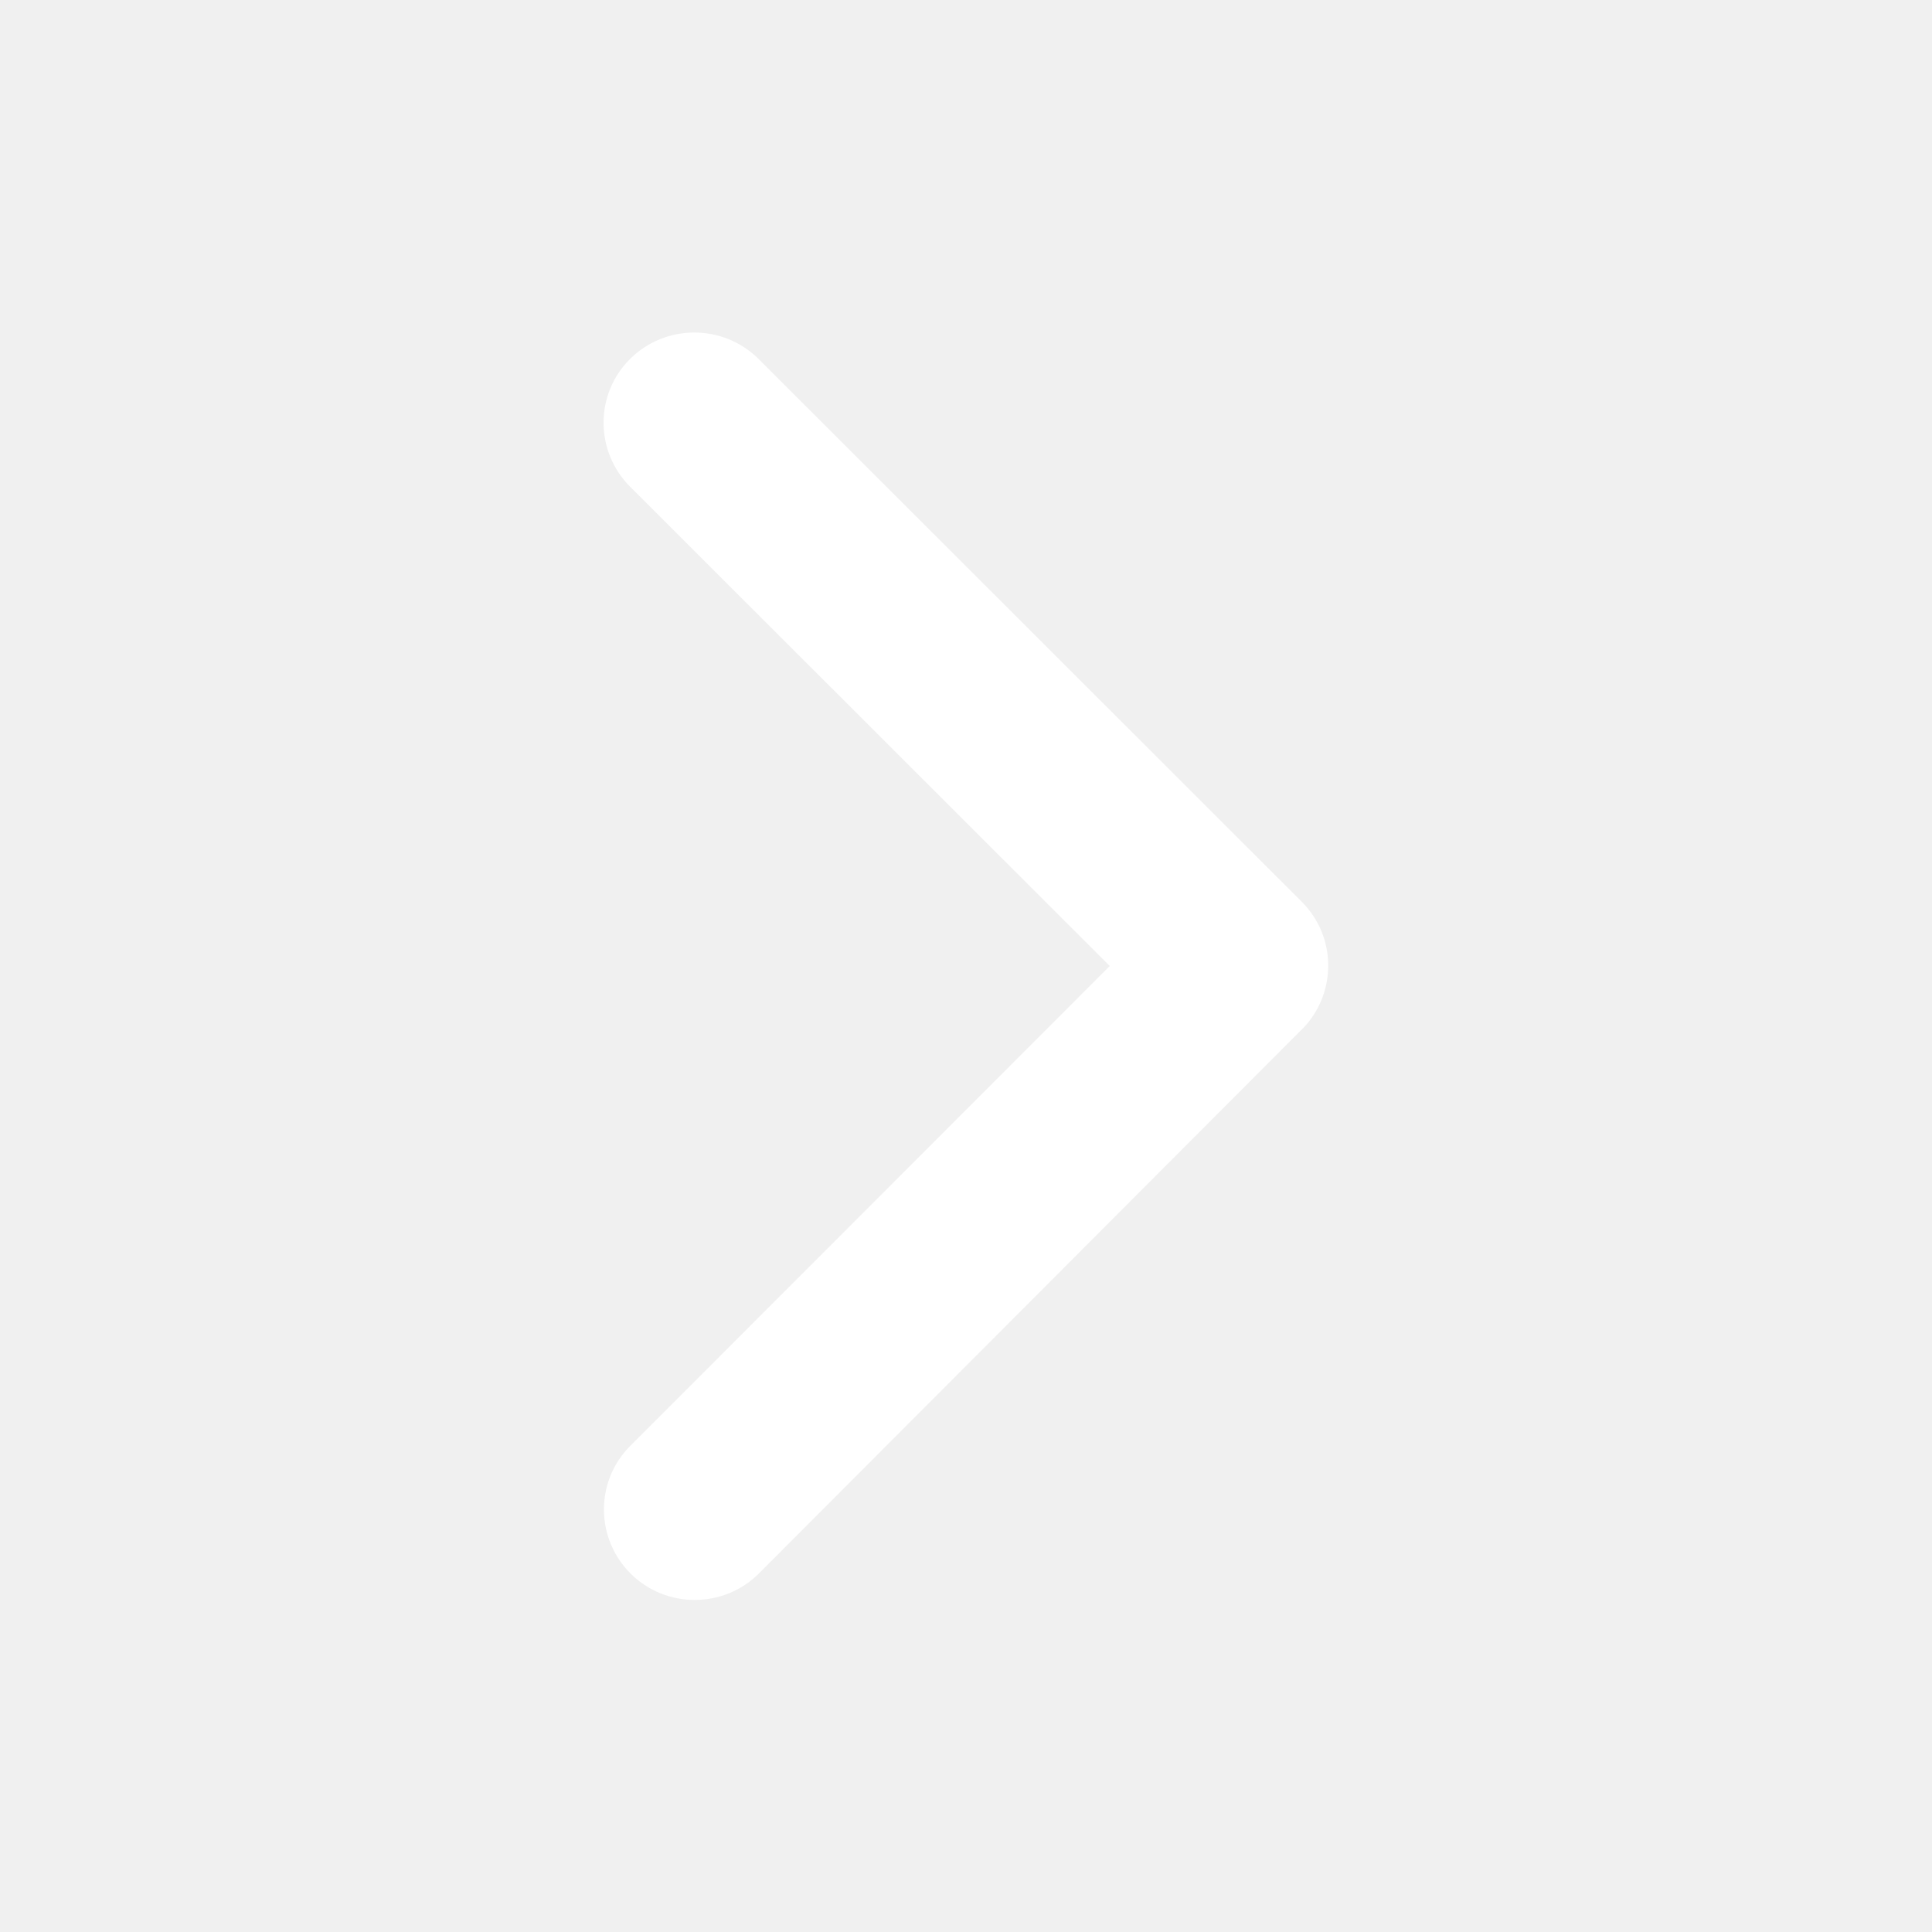
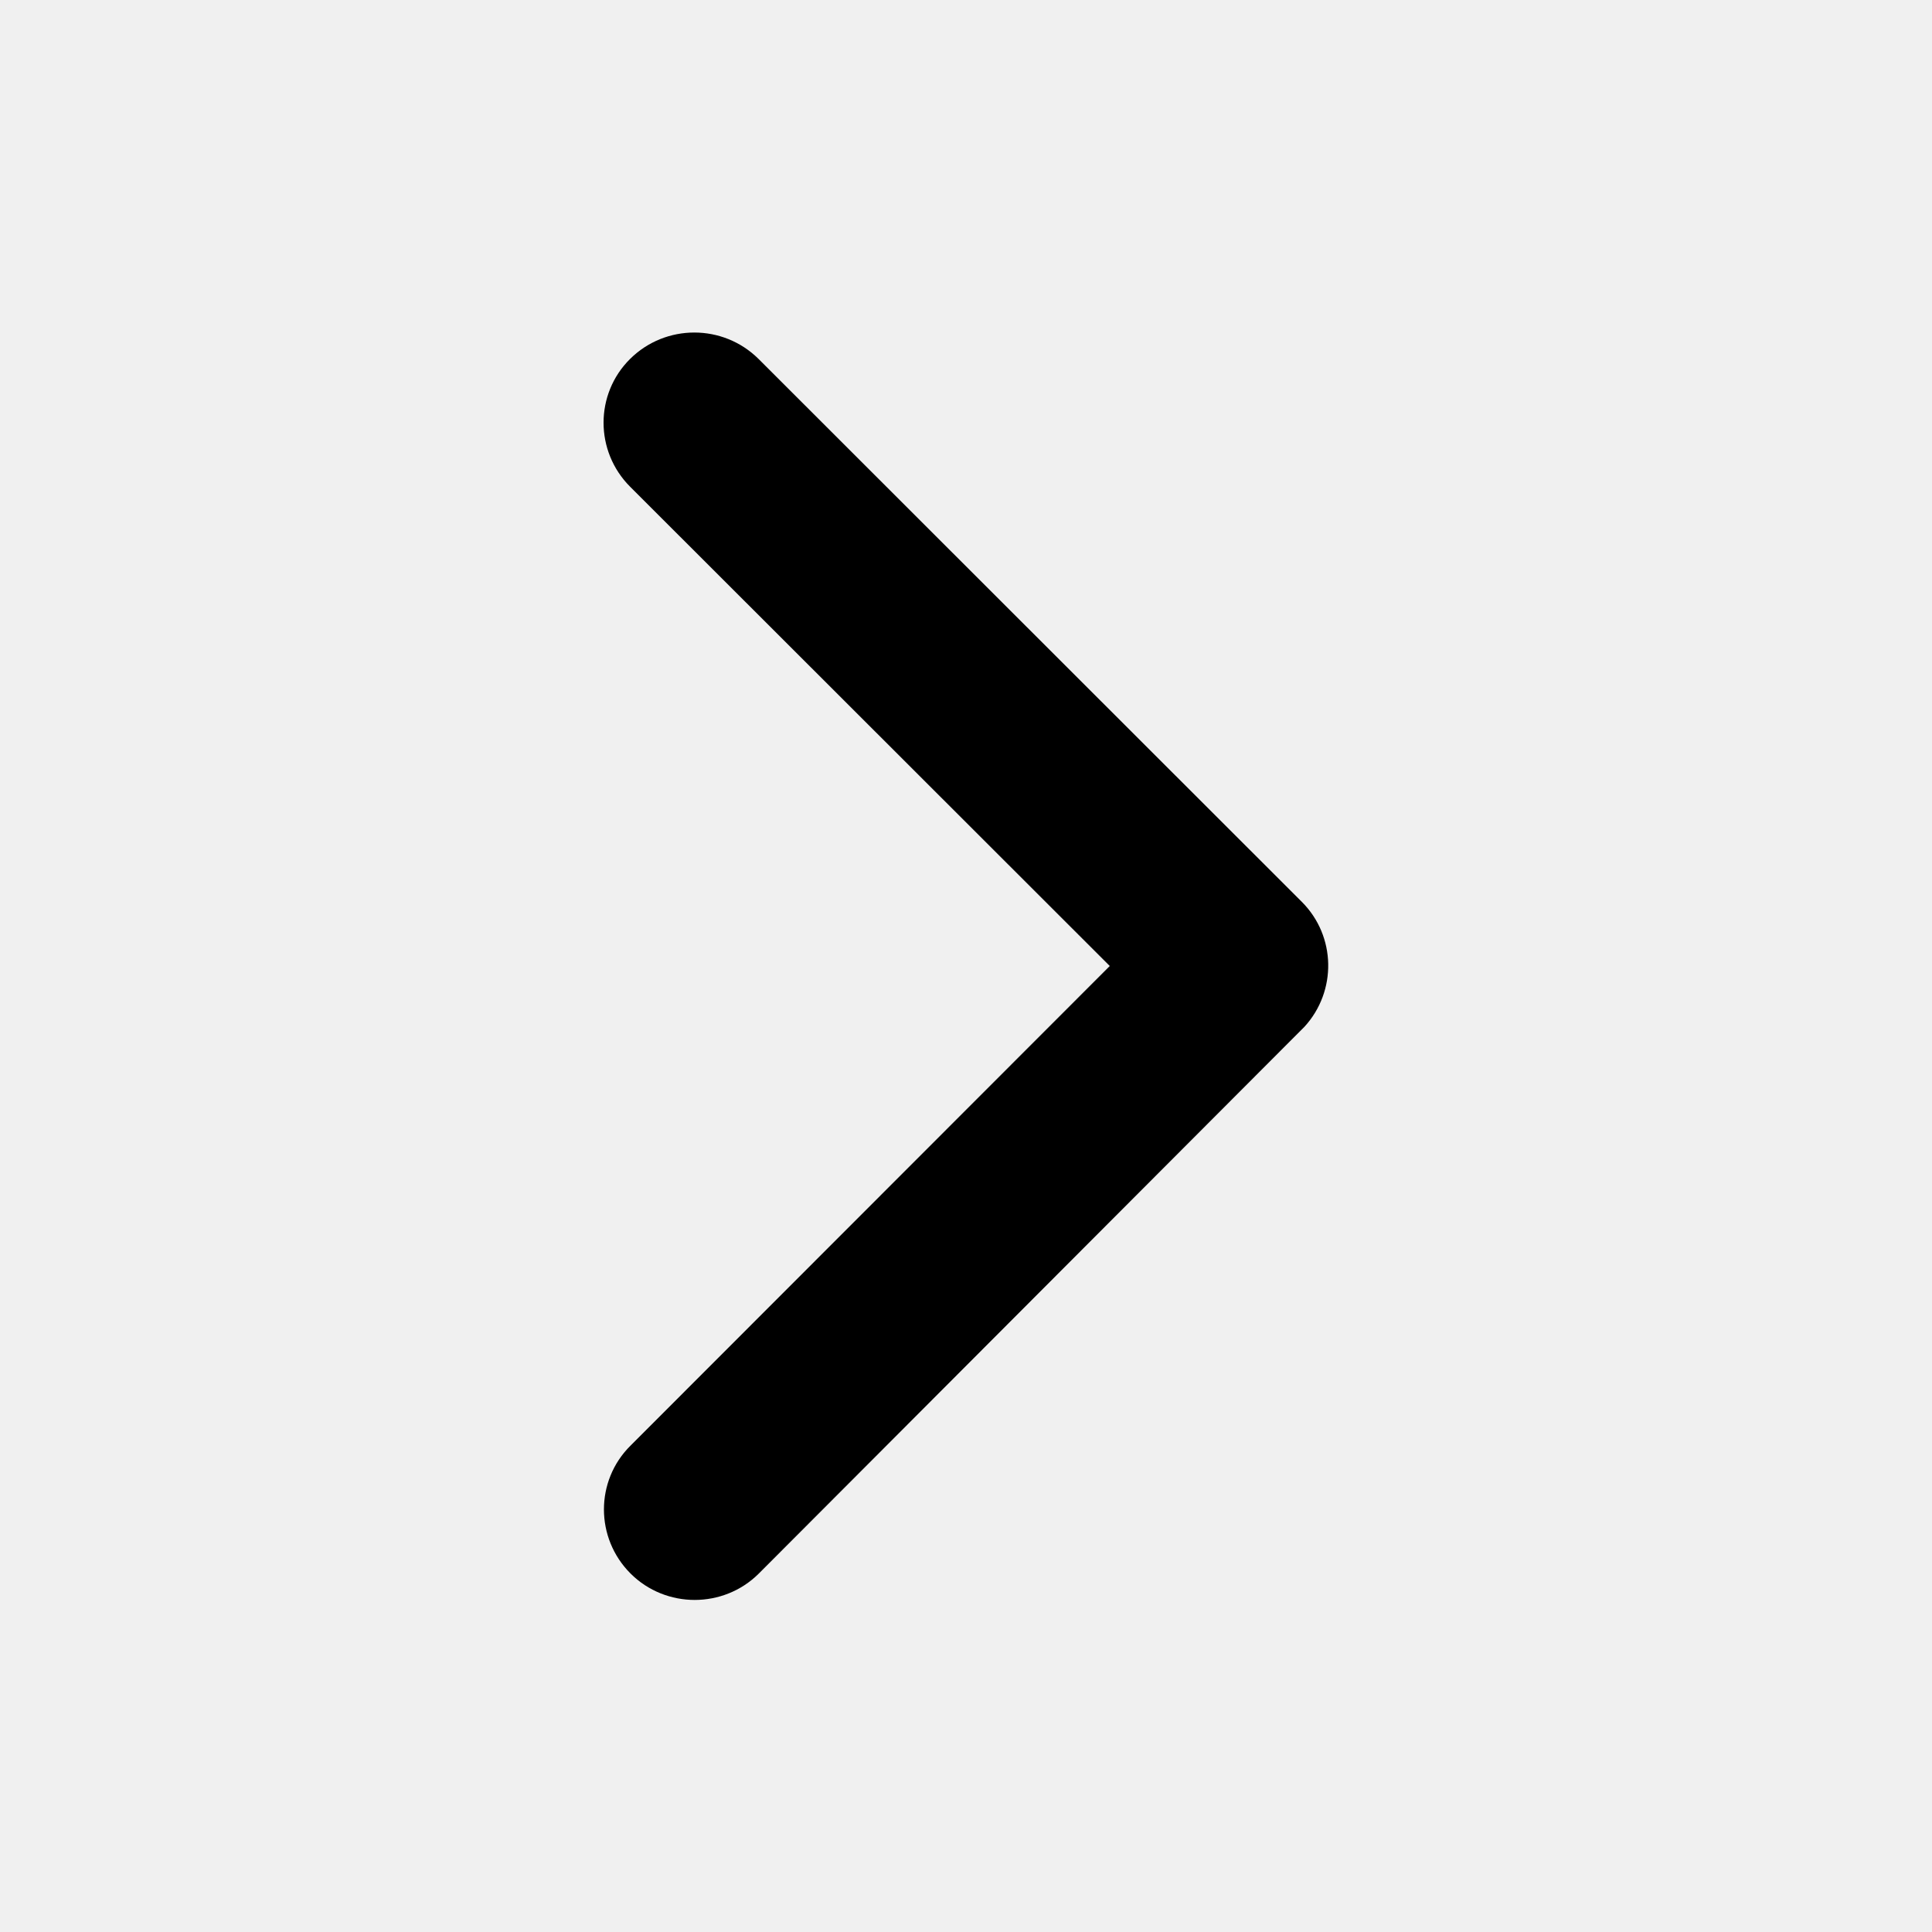
- <svg xmlns="http://www.w3.org/2000/svg" width="24" height="24" viewBox="0 0 512 512" fill="#fff">
+ <svg xmlns="http://www.w3.org/2000/svg" width="24" height="24" viewBox="0 0 512 512" fill="#000">
  <path d="M294.1 256L167 129c-9.4-9.4-9.4-24.6 0-33.9s24.6-9.3 34 0L345 239c9.1 9.1 9.3 23.7.7 33.1L201.1 417c-4.7 4.7-10.9 7-17 7s-12.3-2.3-17-7c-9.4-9.4-9.4-24.6 0-33.9l127-127.1z" />
</svg>
